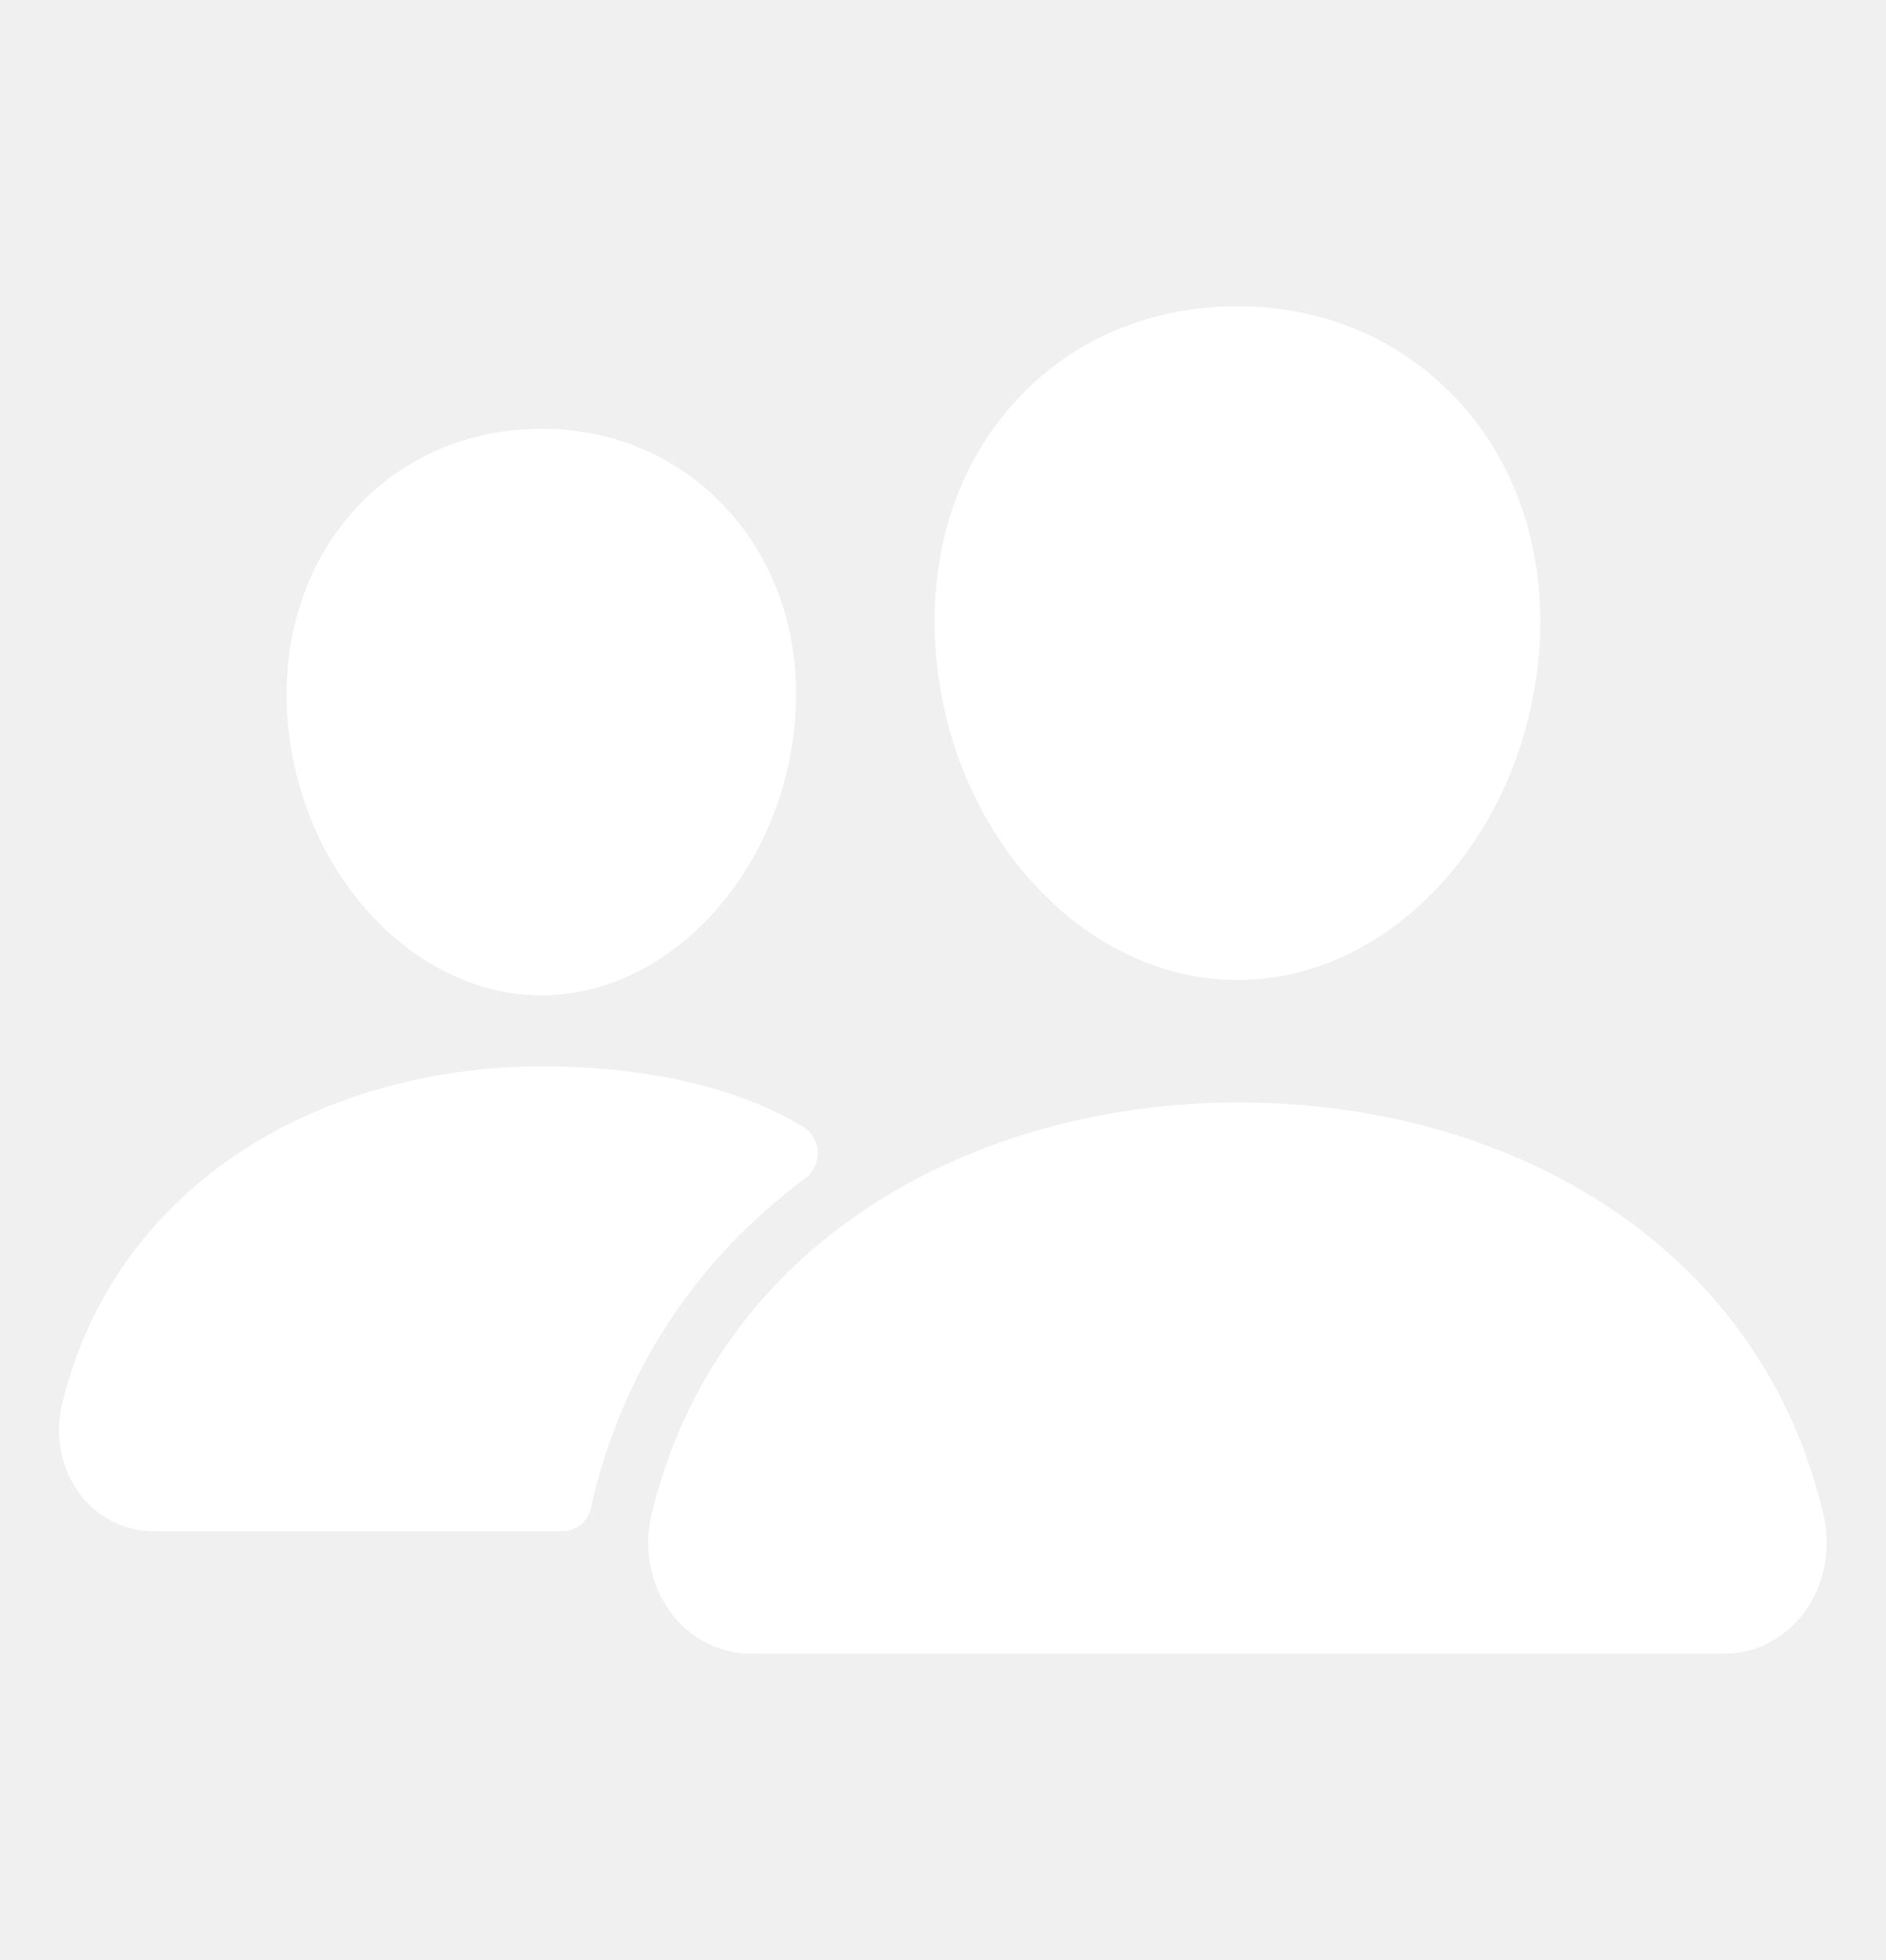
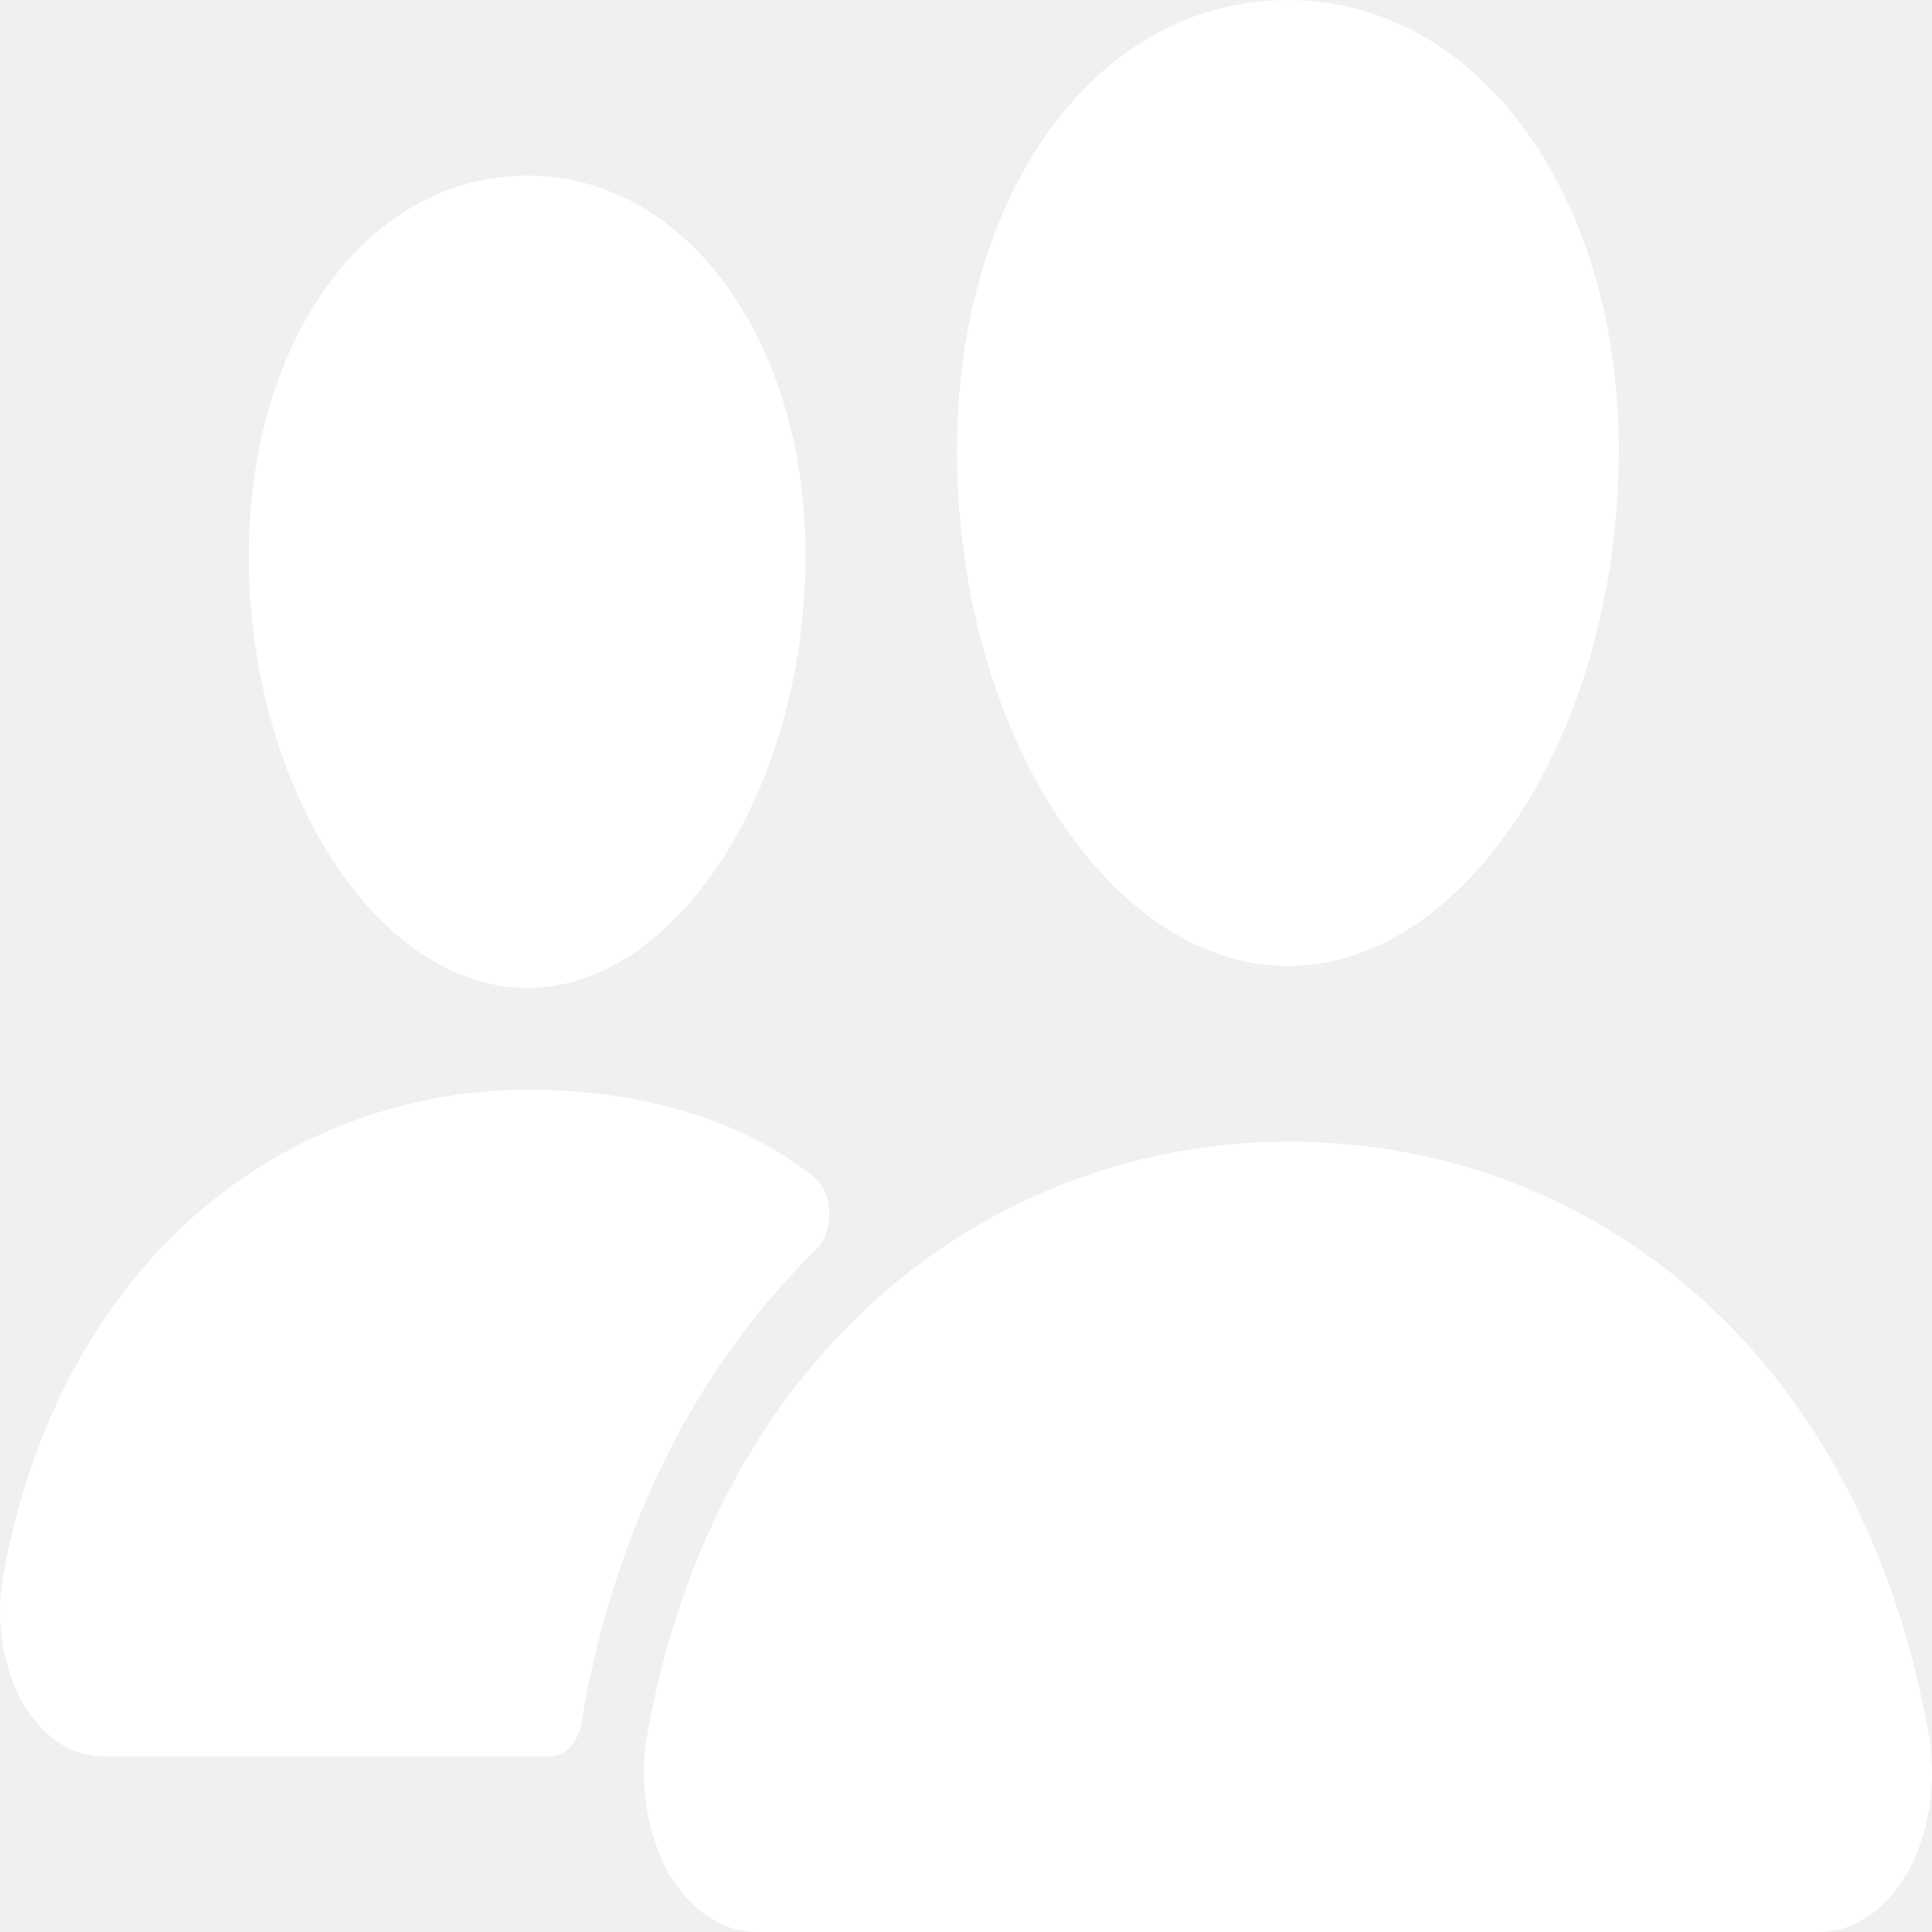
- <svg xmlns="http://www.w3.org/2000/svg" width="51" height="53" viewBox="0 0 51 53" fill="none">
-   <g id="people">
-     <path id="Vector" d="M33.469 26.5C31.421 26.5 29.441 25.55 27.891 23.825C26.384 22.143 25.463 19.9 25.301 17.511C25.128 14.962 25.875 12.619 27.407 10.911C28.938 9.203 31.078 8.281 33.469 8.281C35.842 8.281 37.989 9.219 39.515 10.923C41.056 12.643 41.806 14.983 41.633 17.51C41.466 19.902 40.547 22.144 39.043 23.824C37.497 25.55 35.518 26.5 33.469 26.5ZM46.6 44.719H20.338C19.916 44.721 19.499 44.623 19.119 44.431C18.739 44.24 18.407 43.96 18.147 43.614C17.871 43.239 17.681 42.804 17.59 42.342C17.5 41.88 17.511 41.402 17.623 40.945C18.462 37.445 20.539 34.542 23.631 32.551C26.376 30.785 29.869 29.812 33.469 29.812C37.139 29.812 40.541 30.744 43.301 32.509C46.4 34.489 48.481 37.408 49.316 40.951C49.426 41.408 49.436 41.886 49.344 42.348C49.253 42.81 49.062 43.245 48.786 43.619C48.526 43.964 48.194 44.242 47.816 44.432C47.437 44.623 47.021 44.721 46.6 44.719ZM14.643 26.914C11.137 26.914 8.055 23.527 7.77 19.365C7.628 17.232 8.268 15.26 9.562 13.814C10.844 12.383 12.65 11.594 14.643 11.594C16.635 11.594 18.428 12.387 19.716 13.827C21.021 15.284 21.658 17.252 21.509 19.367C21.223 23.528 18.142 26.914 14.643 26.914ZM21.183 30.17C19.431 29.279 17.157 28.834 14.644 28.834C11.709 28.834 8.859 29.629 6.618 31.072C4.077 32.711 2.368 35.097 1.677 37.978C1.576 38.392 1.567 38.825 1.649 39.244C1.732 39.662 1.905 40.056 2.155 40.396C2.392 40.712 2.695 40.968 3.042 41.143C3.389 41.318 3.77 41.408 4.156 41.406H15.212C15.399 41.406 15.58 41.338 15.723 41.214C15.866 41.09 15.963 40.917 15.996 40.726C16.007 40.661 16.021 40.596 16.037 40.532C16.882 37.006 18.861 34.027 21.786 31.855C21.893 31.774 21.98 31.667 22.037 31.543C22.095 31.419 22.122 31.282 22.116 31.144C22.109 31.006 22.07 30.873 22.002 30.755C21.933 30.637 21.837 30.538 21.723 30.469C21.566 30.374 21.387 30.273 21.183 30.17Z" fill="white" />
-   </g>
+ <svg xmlns="http://www.w3.org/2000/svg" width="50" height="50" viewBox="0 0 50 50" fill="none">
+   <path d="M33.333 25C31.191 25 29.121 23.696 27.5 21.329C25.924 19.021 24.961 15.943 24.791 12.665C24.61 9.168 25.392 5.952 26.994 3.608C28.595 1.264 30.833 0 33.333 0C35.815 0 38.06 1.287 39.656 3.625C41.267 5.986 42.052 9.196 41.87 12.663C41.697 15.946 40.735 19.023 39.162 21.328C37.545 23.696 35.476 25 33.333 25ZM47.065 50H19.602C19.16 50.003 18.724 49.868 18.327 49.605C17.93 49.343 17.582 48.959 17.31 48.484C17.022 47.97 16.823 47.373 16.728 46.738C16.634 46.104 16.645 45.448 16.762 44.821C17.639 40.018 19.812 36.035 23.046 33.304C25.915 30.881 29.569 29.545 33.333 29.545C37.172 29.545 40.729 30.824 43.615 33.246C46.856 35.963 49.032 39.969 49.905 44.83C50.021 45.457 50.031 46.113 49.935 46.747C49.839 47.381 49.639 47.977 49.351 48.491C49.079 48.964 48.732 49.346 48.336 49.607C47.94 49.869 47.505 50.003 47.065 50ZM13.646 25.568C9.98 25.568 6.757 20.92 6.458 15.209C6.31 12.283 6.979 9.577 8.333 7.592C9.673 5.628 11.562 4.545 13.646 4.545C15.729 4.545 17.604 5.634 18.951 7.609C20.315 9.609 20.982 12.31 20.826 15.212C20.527 20.922 17.305 25.568 13.646 25.568ZM20.485 30.035C18.653 28.814 16.275 28.203 13.647 28.203C10.578 28.203 7.598 29.294 5.254 31.274C2.597 33.523 0.809 36.797 0.087 40.75C-0.018 41.319 -0.028 41.912 0.058 42.487C0.145 43.062 0.325 43.602 0.586 44.068C0.834 44.502 1.152 44.853 1.515 45.093C1.877 45.333 2.276 45.457 2.679 45.455H14.242C14.437 45.455 14.626 45.361 14.775 45.191C14.925 45.02 15.026 44.783 15.061 44.521C15.073 44.432 15.087 44.342 15.104 44.254C15.987 39.416 18.057 35.328 21.115 32.348C21.228 32.237 21.318 32.09 21.379 31.92C21.439 31.75 21.467 31.562 21.46 31.373C21.454 31.184 21.413 31 21.341 30.838C21.27 30.677 21.169 30.542 21.05 30.446C20.886 30.315 20.699 30.177 20.485 30.035Z" fill="white" />
</svg>
